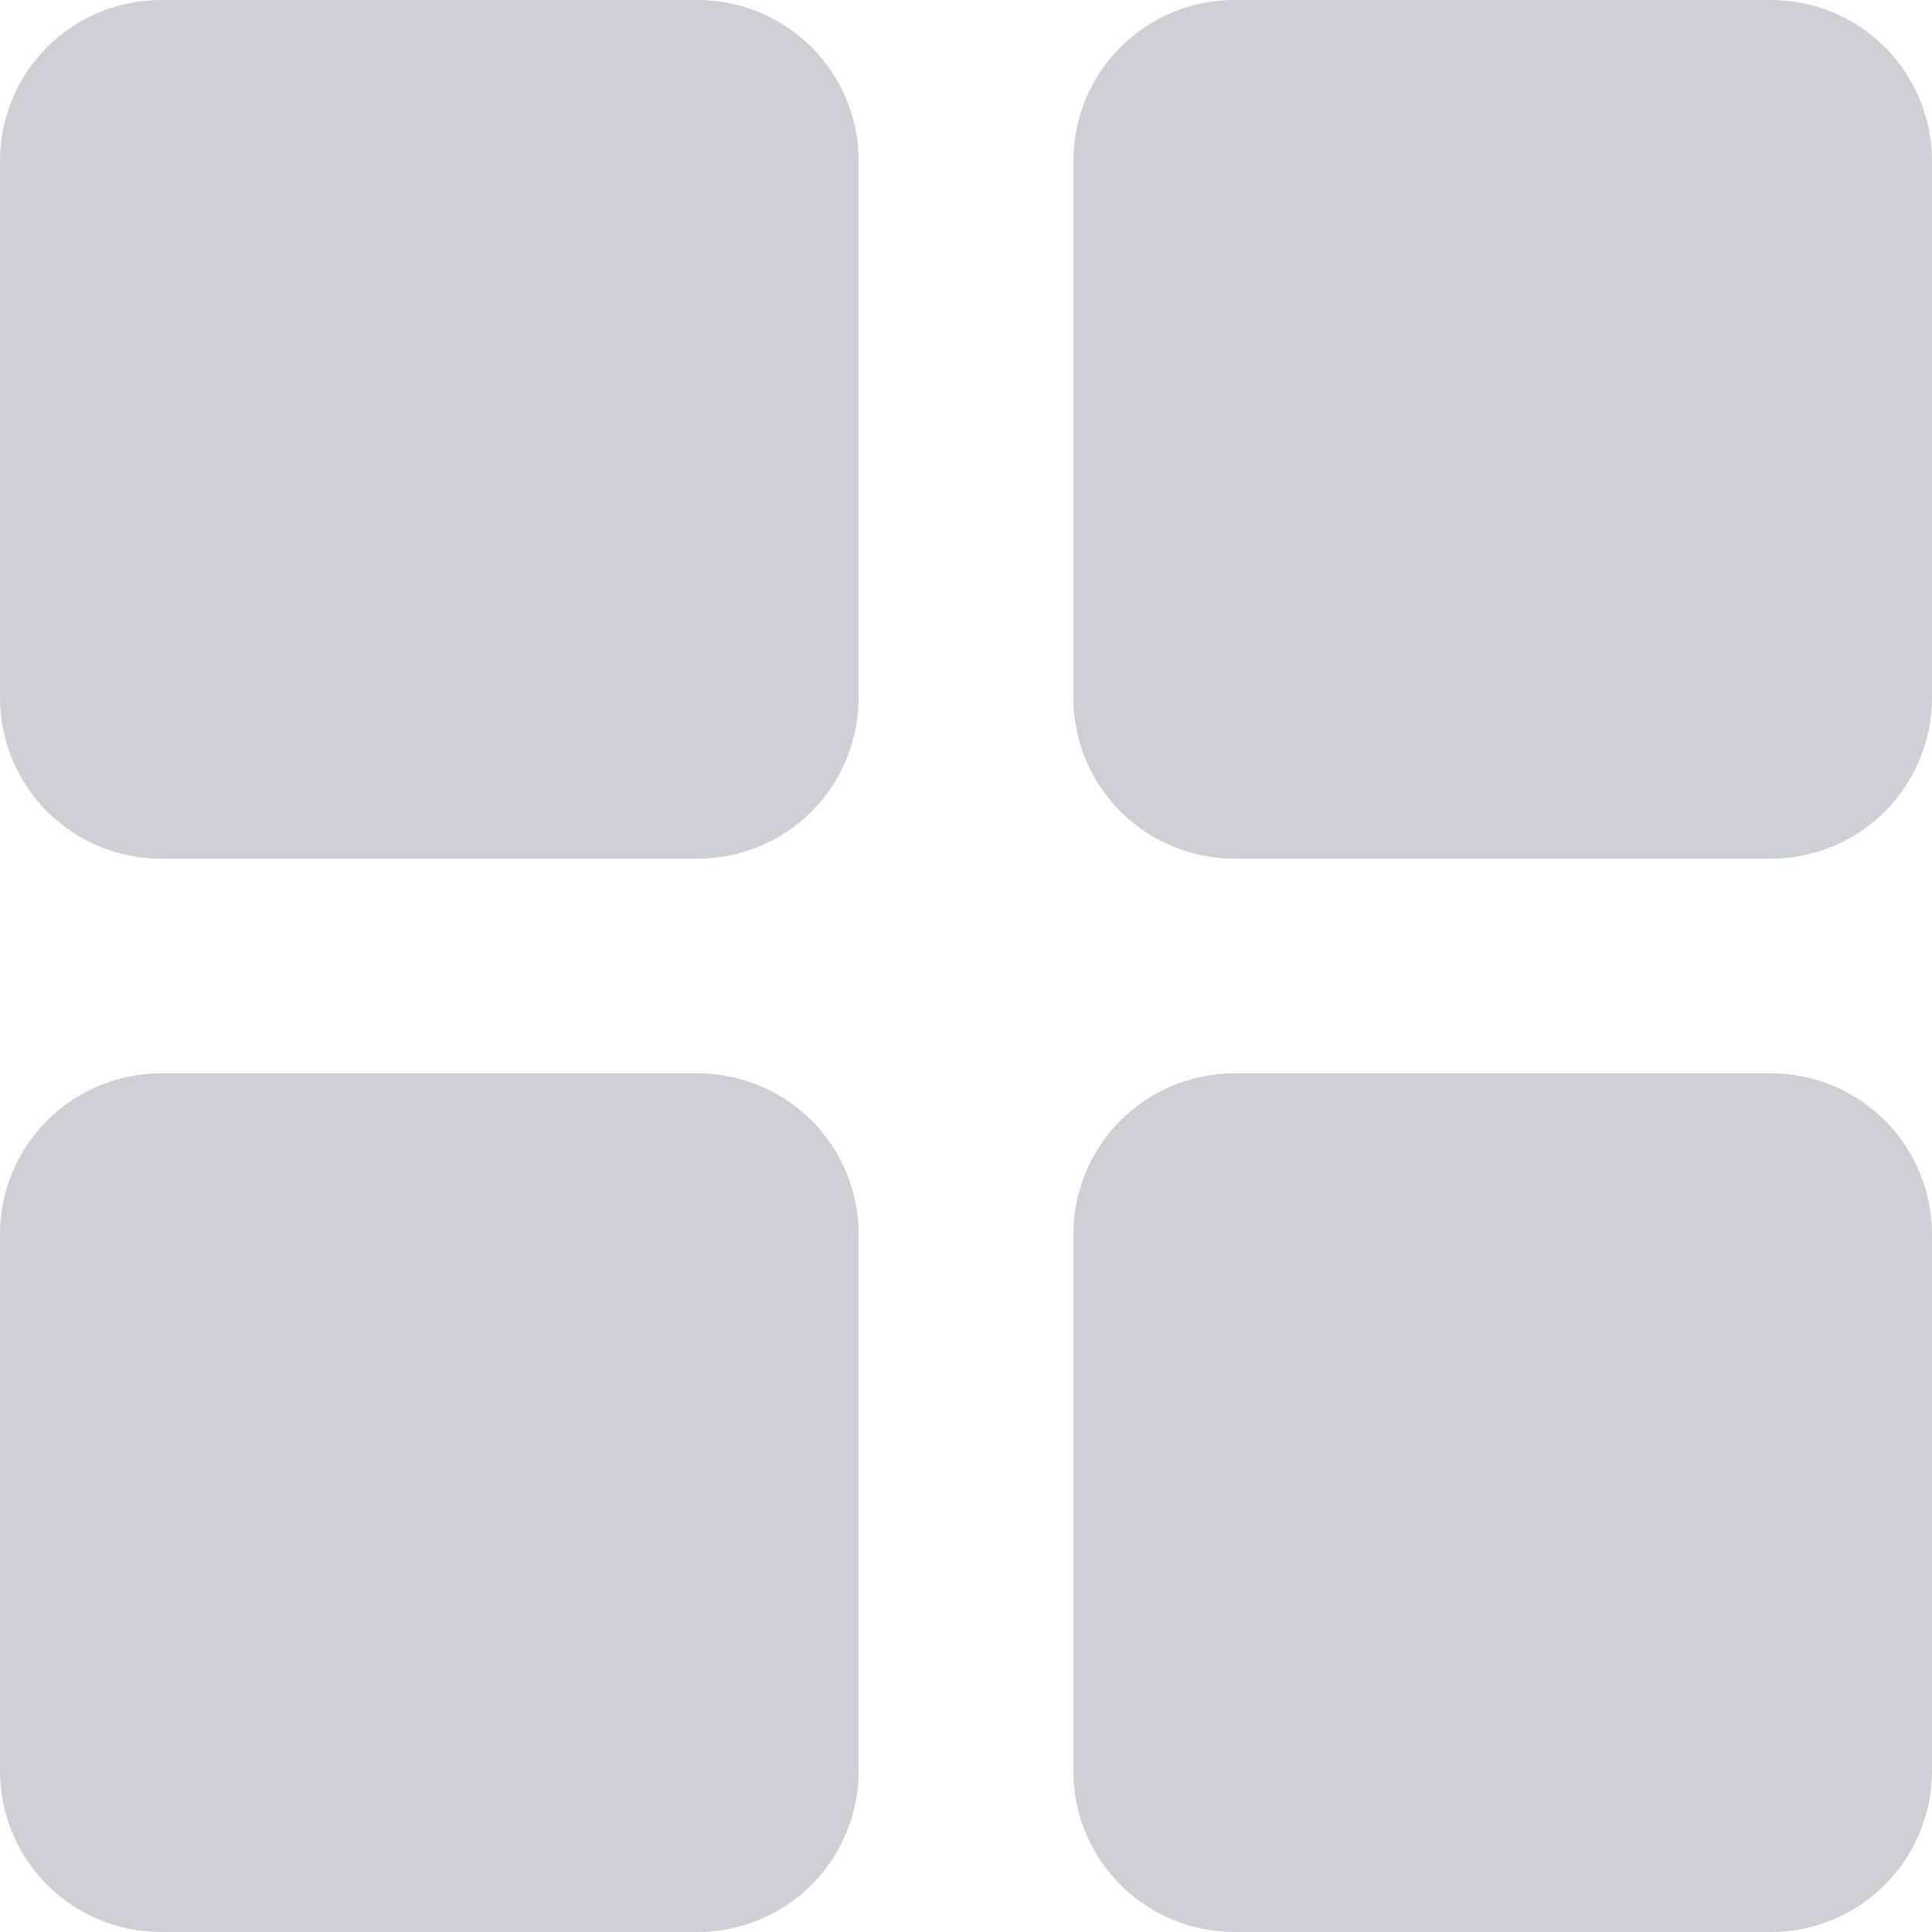
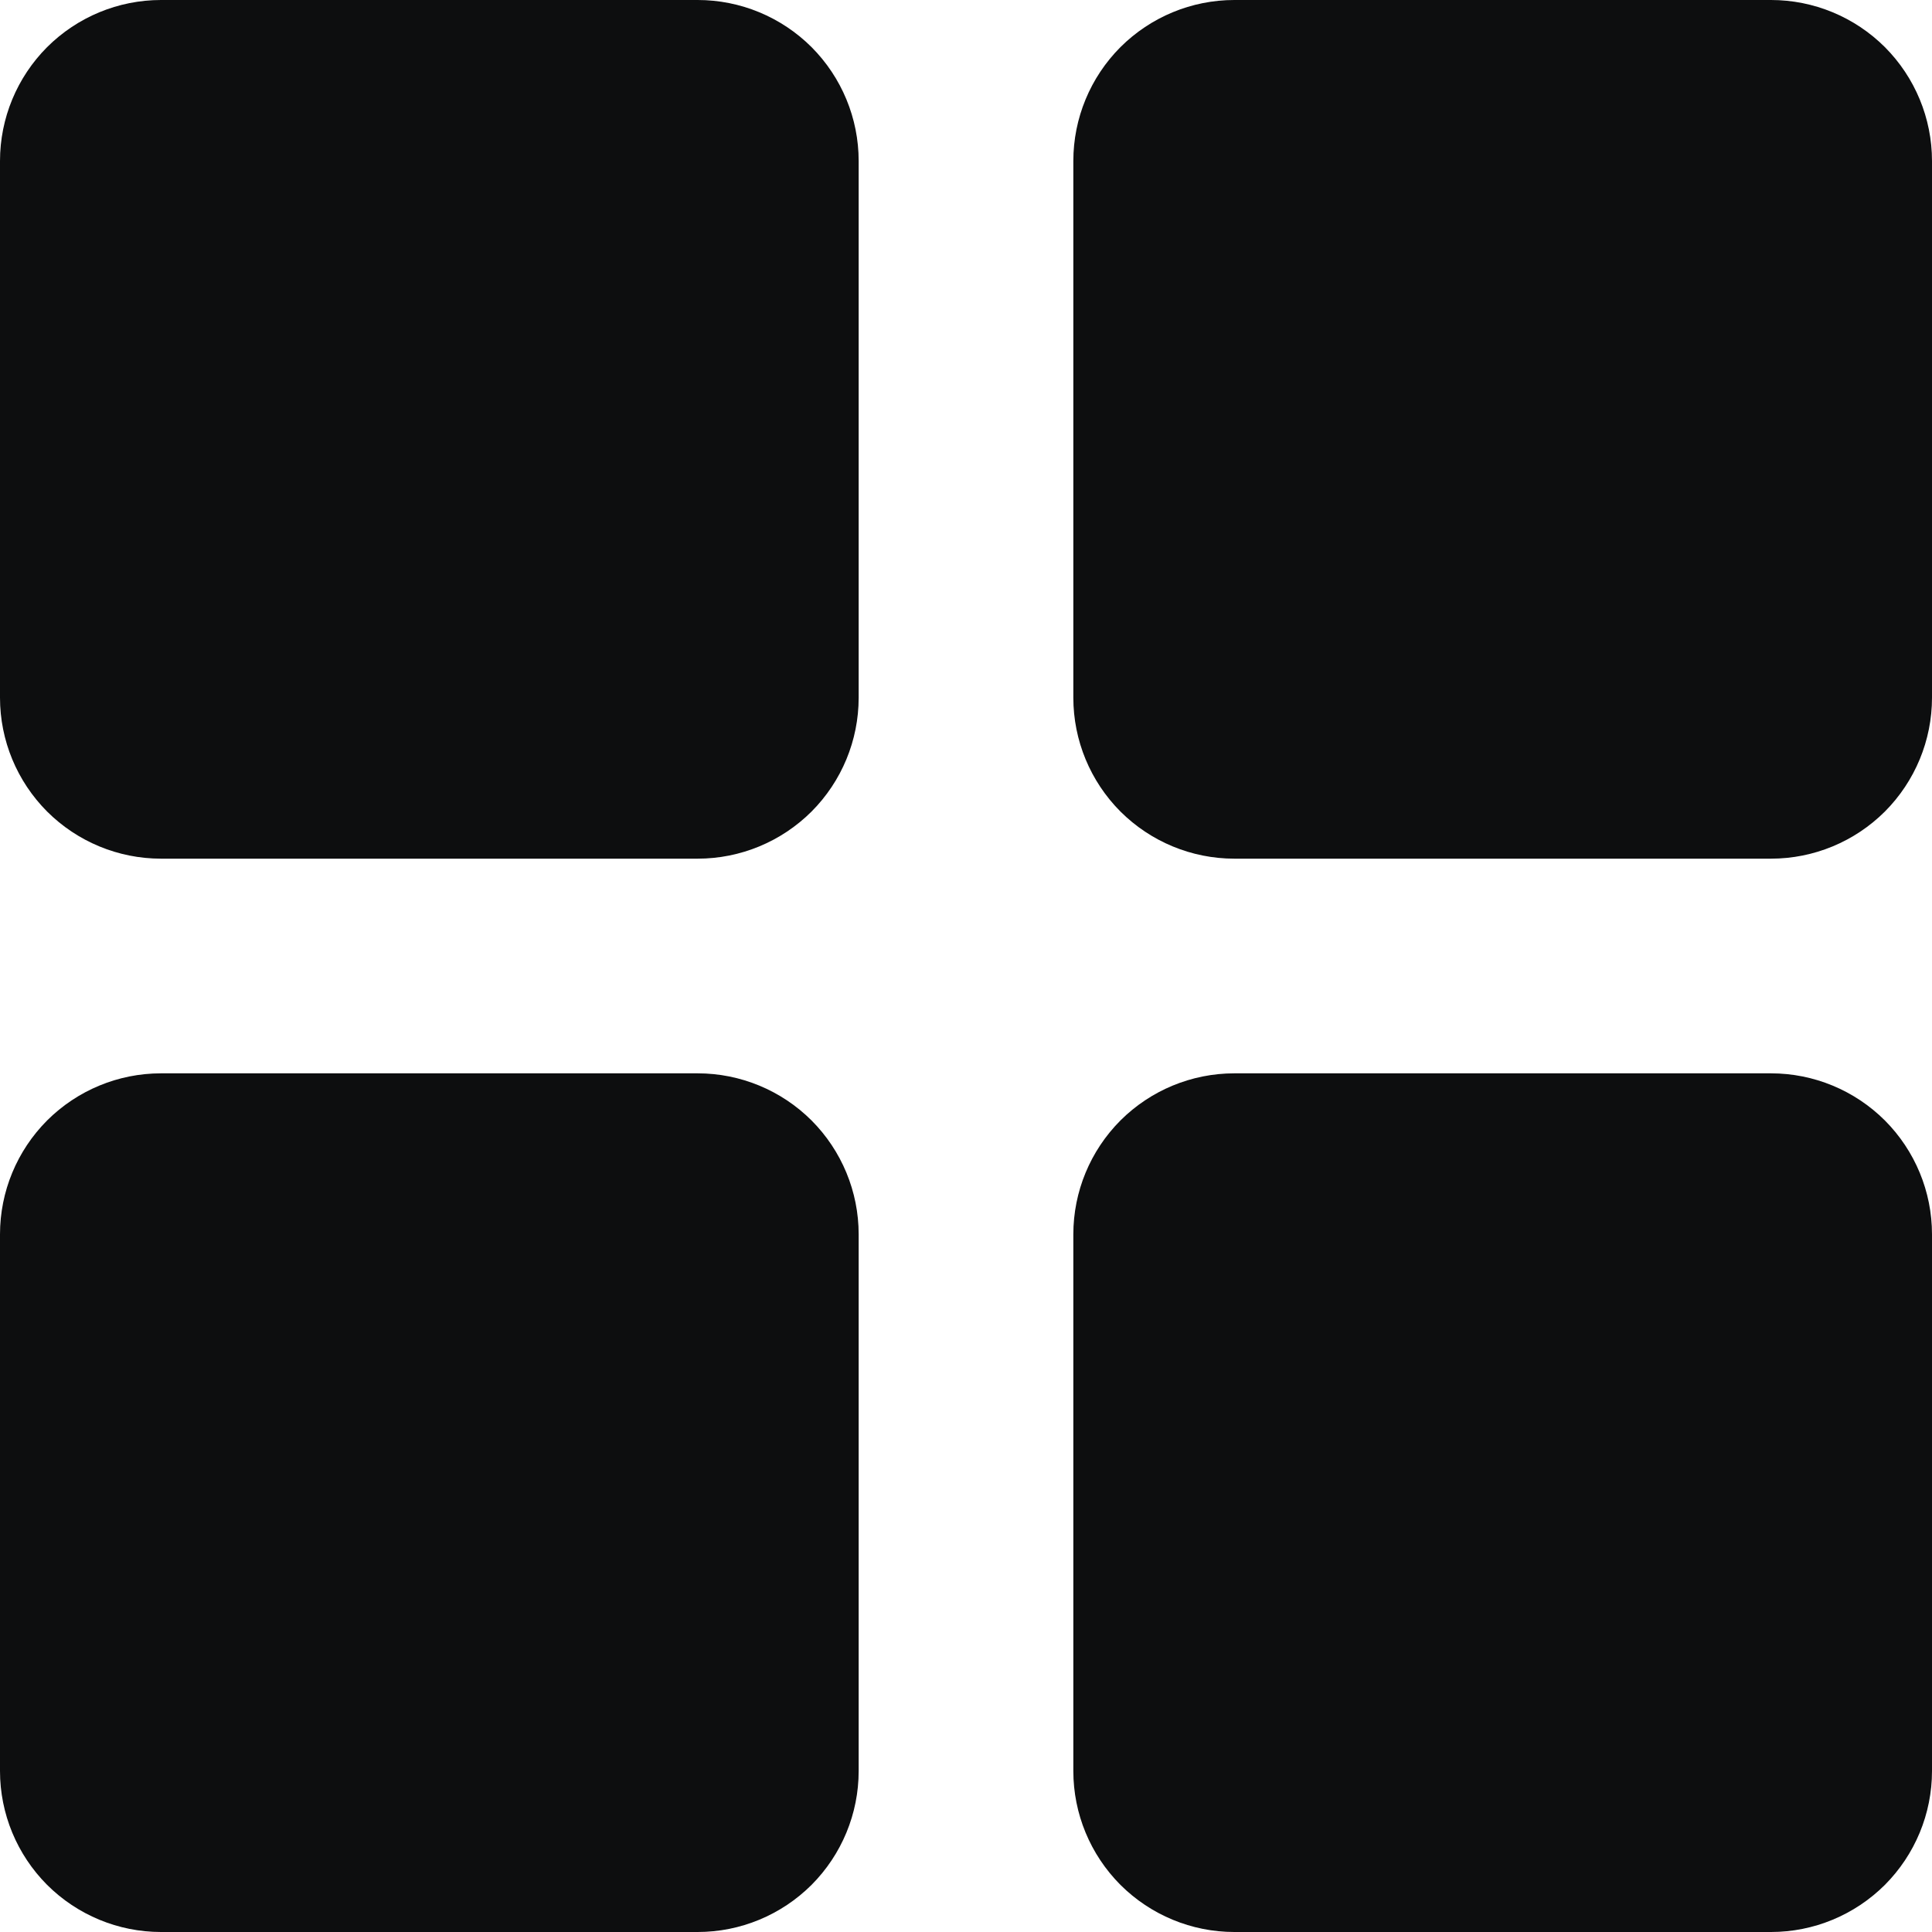
<svg xmlns="http://www.w3.org/2000/svg" preserveAspectRatio="none" overflow="visible" style="display: block;" width="18" height="18" viewBox="0 0 18 18" fill="none">
  <g id="Frame 2131327280">
-     <path id="Vector" d="M6.5 0H1.5C1.102 0 0.721 0.158 0.439 0.439C0.158 0.721 0 1.102 0 1.5V6.5C0 6.898 0.158 7.279 0.439 7.561C0.721 7.842 1.102 8 1.5 8H6.5C6.898 8 7.279 7.842 7.561 7.561C7.842 7.279 8 6.898 8 6.5V1.5C8 1.102 7.842 0.721 7.561 0.439C7.279 0.158 6.898 0 6.5 0Z" fill="#CDD0D5" />
-     <path id="Vector_2" d="M16.5 0H11.5C11.102 0 10.721 0.158 10.439 0.439C10.158 0.721 10 1.102 10 1.5V6.5C10 6.898 10.158 7.279 10.439 7.561C10.721 7.842 11.102 8 11.5 8H16.5C16.898 8 17.279 7.842 17.561 7.561C17.842 7.279 18 6.898 18 6.5V1.5C18 1.102 17.842 0.721 17.561 0.439C17.279 0.158 16.898 0 16.5 0Z" fill="#CDD0D5" />
-     <path id="Vector_3" d="M6.5 10H1.5C1.102 10 0.721 10.158 0.439 10.439C0.158 10.721 0 11.102 0 11.5V16.5C0 16.898 0.158 17.279 0.439 17.561C0.721 17.842 1.102 18 1.5 18H6.5C6.898 18 7.279 17.842 7.561 17.561C7.842 17.279 8 16.898 8 16.5V11.5C8 11.102 7.842 10.721 7.561 10.439C7.279 10.158 6.898 10 6.5 10Z" fill="#CDD0D5" />
-     <path id="Vector_4" d="M16.5 10H11.5C11.102 10 10.721 10.158 10.439 10.439C10.158 10.721 10 11.102 10 11.5V16.5C10 16.898 10.158 17.279 10.439 17.561C10.721 17.842 11.102 18 11.5 18H16.5C16.898 18 17.279 17.842 17.561 17.561C17.842 17.279 18 16.898 18 16.5V11.5C18 11.102 17.842 10.721 17.561 10.439C17.279 10.158 16.898 10 16.5 10Z" fill="#CDD0D5" />
+     <path id="Vector" d="M6.5 0H1.5C1.102 0 0.721 0.158 0.439 0.439C0.158 0.721 0 1.102 0 1.5V6.5C0 6.898 0.158 7.279 0.439 7.561C0.721 7.842 1.102 8 1.5 8H6.5C6.898 8 7.279 7.842 7.561 7.561C7.842 7.279 8 6.898 8 6.5V1.5C8 1.102 7.842 0.721 7.561 0.439C7.279 0.158 6.898 0 6.5 0Z" fill="#0d0e0f" />
+     <path id="Vector_2" d="M16.5 0H11.5C11.102 0 10.721 0.158 10.439 0.439C10.158 0.721 10 1.102 10 1.5V6.5C10 6.898 10.158 7.279 10.439 7.561C10.721 7.842 11.102 8 11.5 8H16.5C16.898 8 17.279 7.842 17.561 7.561C17.842 7.279 18 6.898 18 6.5V1.5C18 1.102 17.842 0.721 17.561 0.439C17.279 0.158 16.898 0 16.5 0Z" fill="#0d0e0f" />
+     <path id="Vector_3" d="M6.5 10H1.5C1.102 10 0.721 10.158 0.439 10.439C0.158 10.721 0 11.102 0 11.5V16.5C0 16.898 0.158 17.279 0.439 17.561C0.721 17.842 1.102 18 1.5 18H6.5C6.898 18 7.279 17.842 7.561 17.561C7.842 17.279 8 16.898 8 16.5V11.5C8 11.102 7.842 10.721 7.561 10.439C7.279 10.158 6.898 10 6.5 10Z" fill="#0d0e0f" />
+     <path id="Vector_4" d="M16.5 10H11.5C11.102 10 10.721 10.158 10.439 10.439C10.158 10.721 10 11.102 10 11.5V16.5C10 16.898 10.158 17.279 10.439 17.561C10.721 17.842 11.102 18 11.5 18H16.5C16.898 18 17.279 17.842 17.561 17.561C17.842 17.279 18 16.898 18 16.5V11.5C18 11.102 17.842 10.721 17.561 10.439C17.279 10.158 16.898 10 16.5 10Z" fill="#0d0e0f" />
  </g>
</svg>
